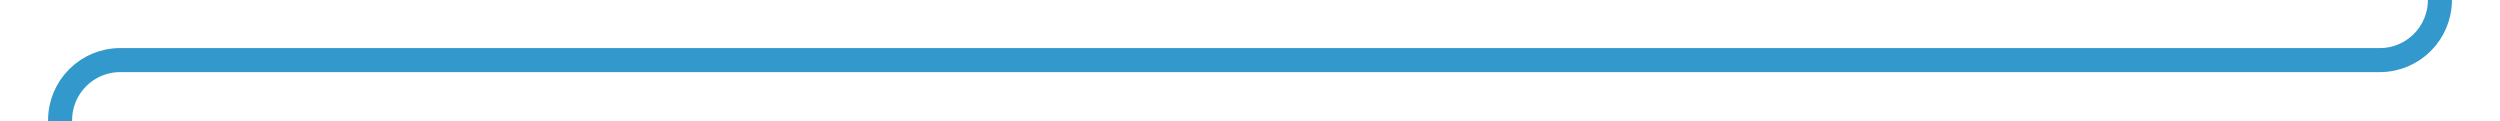
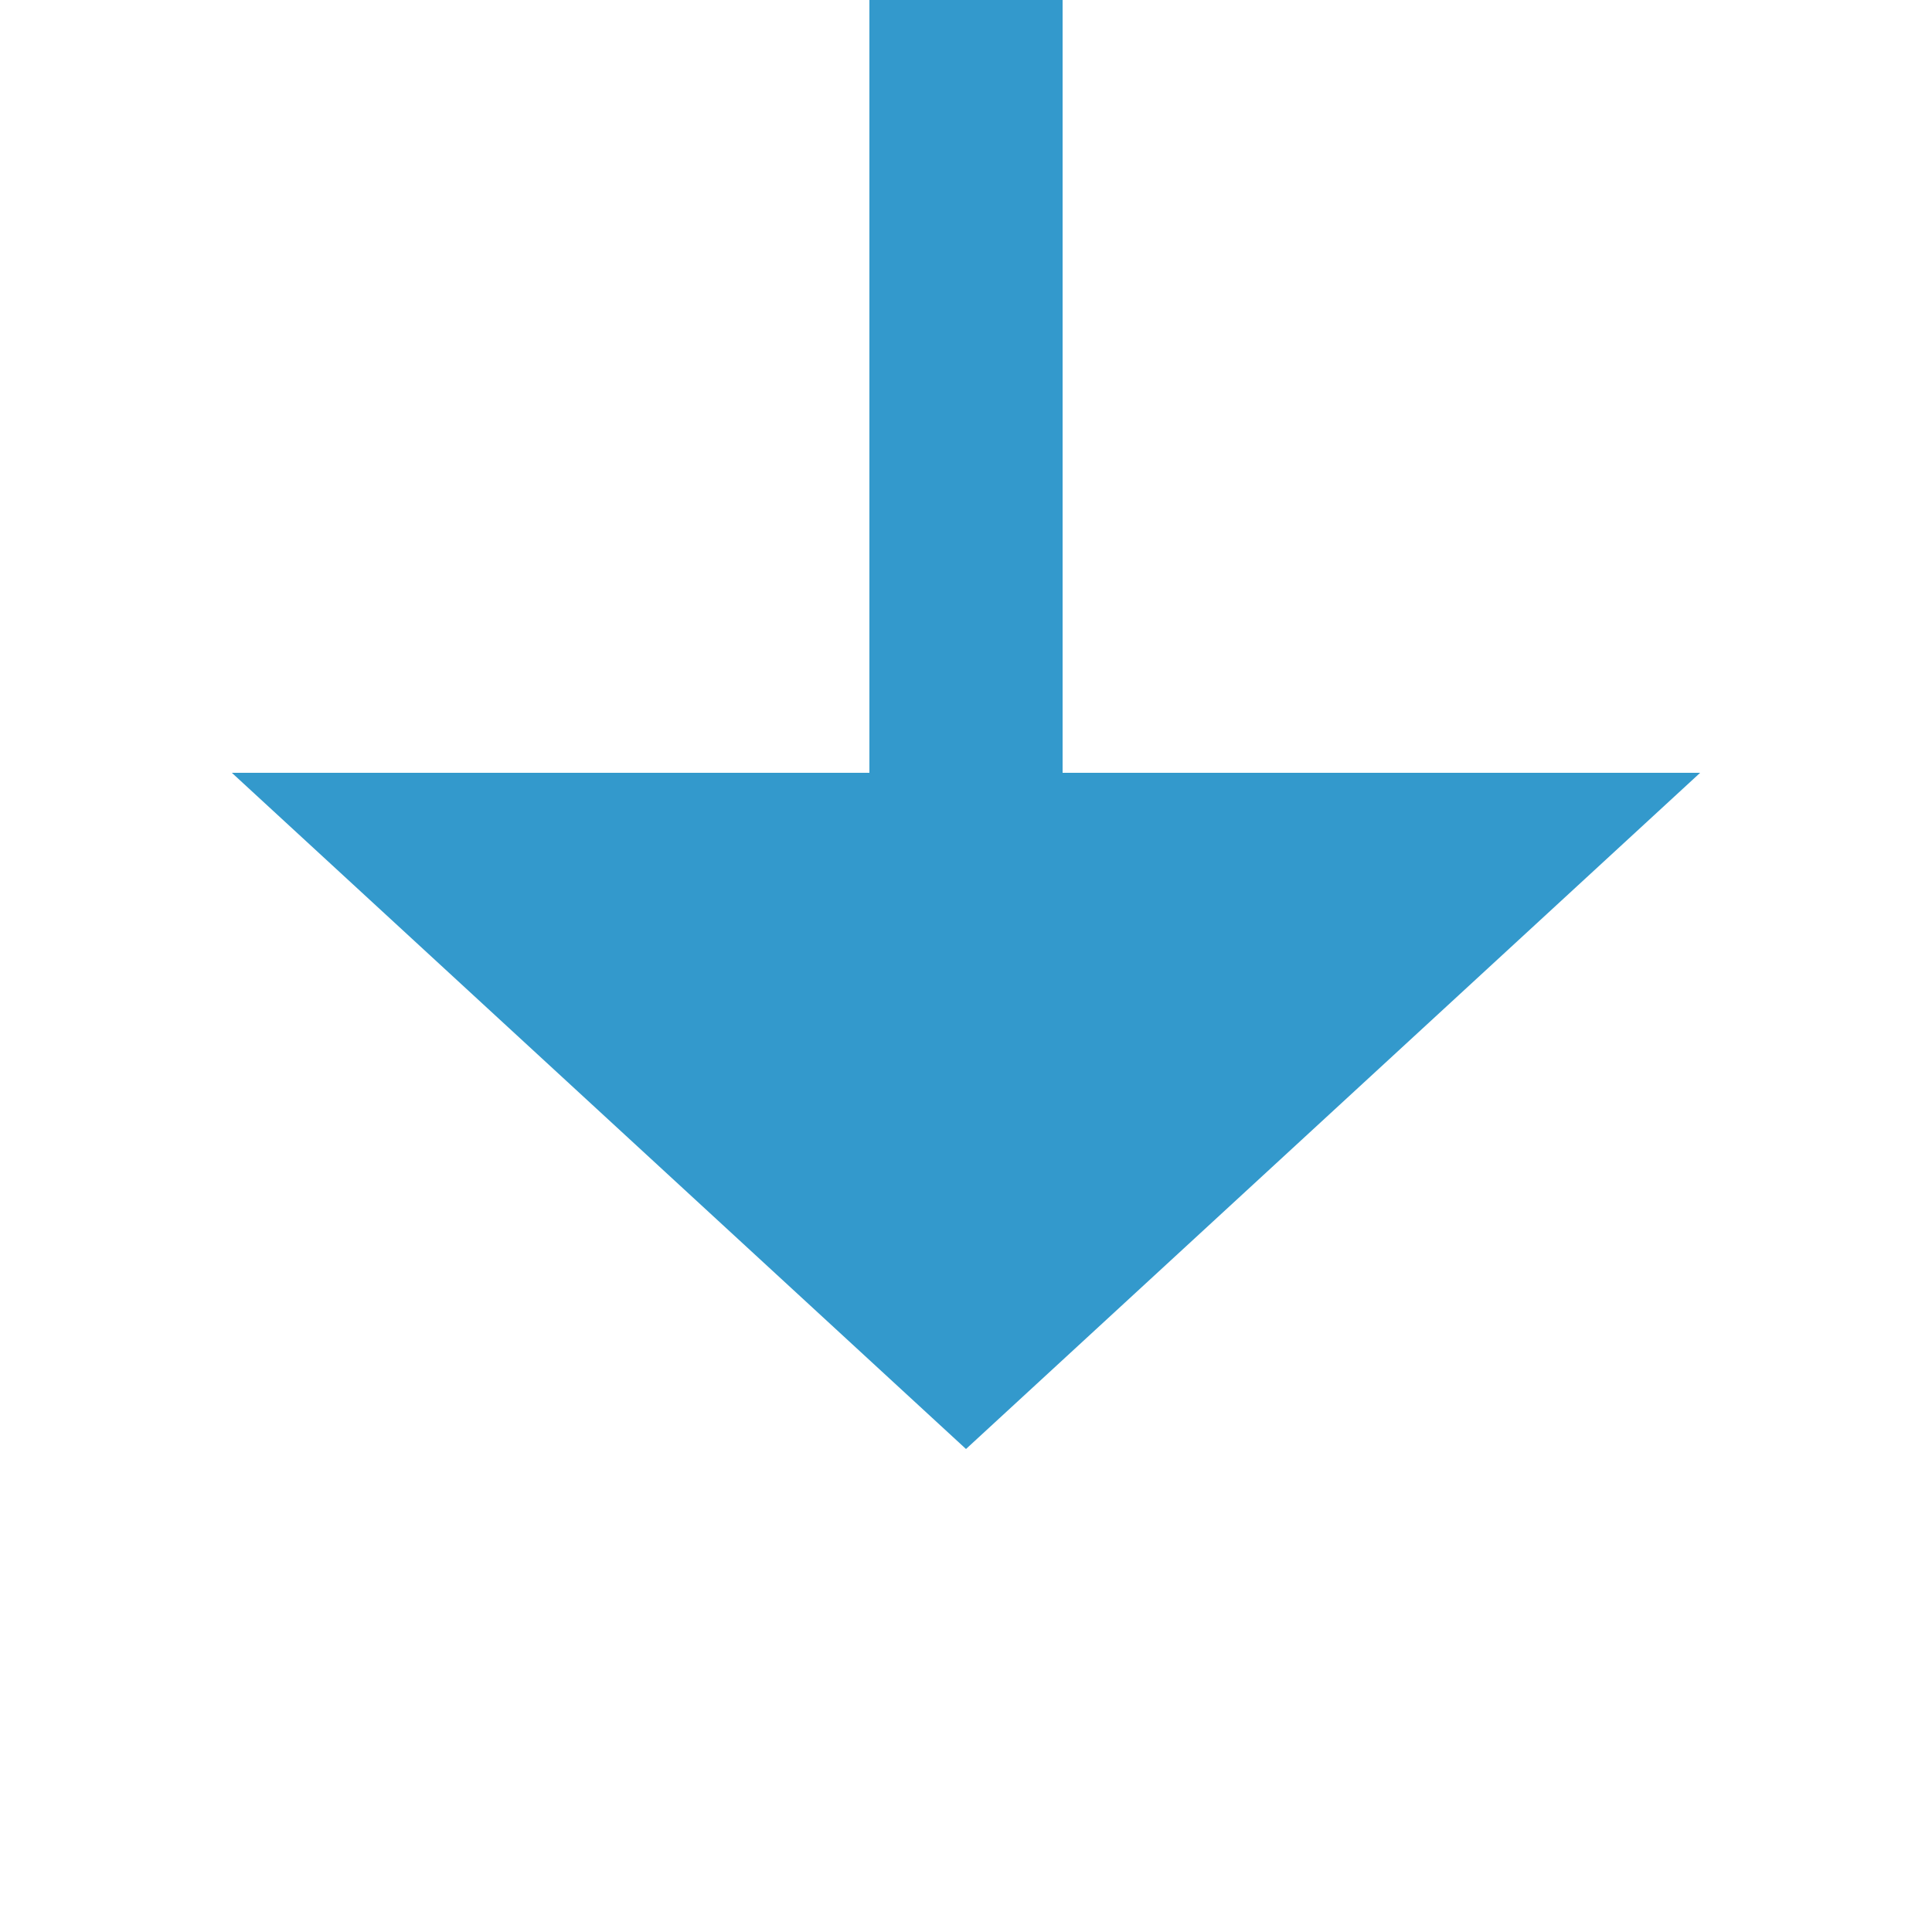
- <svg xmlns="http://www.w3.org/2000/svg" version="1.1" width="208px" height="10px" preserveAspectRatio="xMinYMid meet" viewBox="149 1497  208 8">
-   <path d="M 352 1466  L 352 1496  A 5 5 0 0 1 347 1501 L 159 1501  A 5 5 0 0 0 154 1506 L 154 1519  " stroke-width="2" stroke="#3399cc" fill="none" />
-   <path d="M 146.4 1518  L 154 1525  L 161.6 1518  L 146.4 1518  Z " fill-rule="nonzero" fill="#3399cc" stroke="none" />
+ <svg xmlns="http://www.w3.org/2000/svg" version="1.1" width="20px" height="20px" preserveAspectRatio="xMinYMid meet" viewBox="1451 1324  20 18">
+   <path d="M 1461 1309  L 1461 1332  " stroke-width="2" stroke="#3399cc" fill="none" />
+   <path d="M 1453.4 1331  L 1461 1338  L 1468.6 1331  L 1453.4 1331  Z " fill-rule="nonzero" fill="#3399cc" stroke="none" />
</svg>
